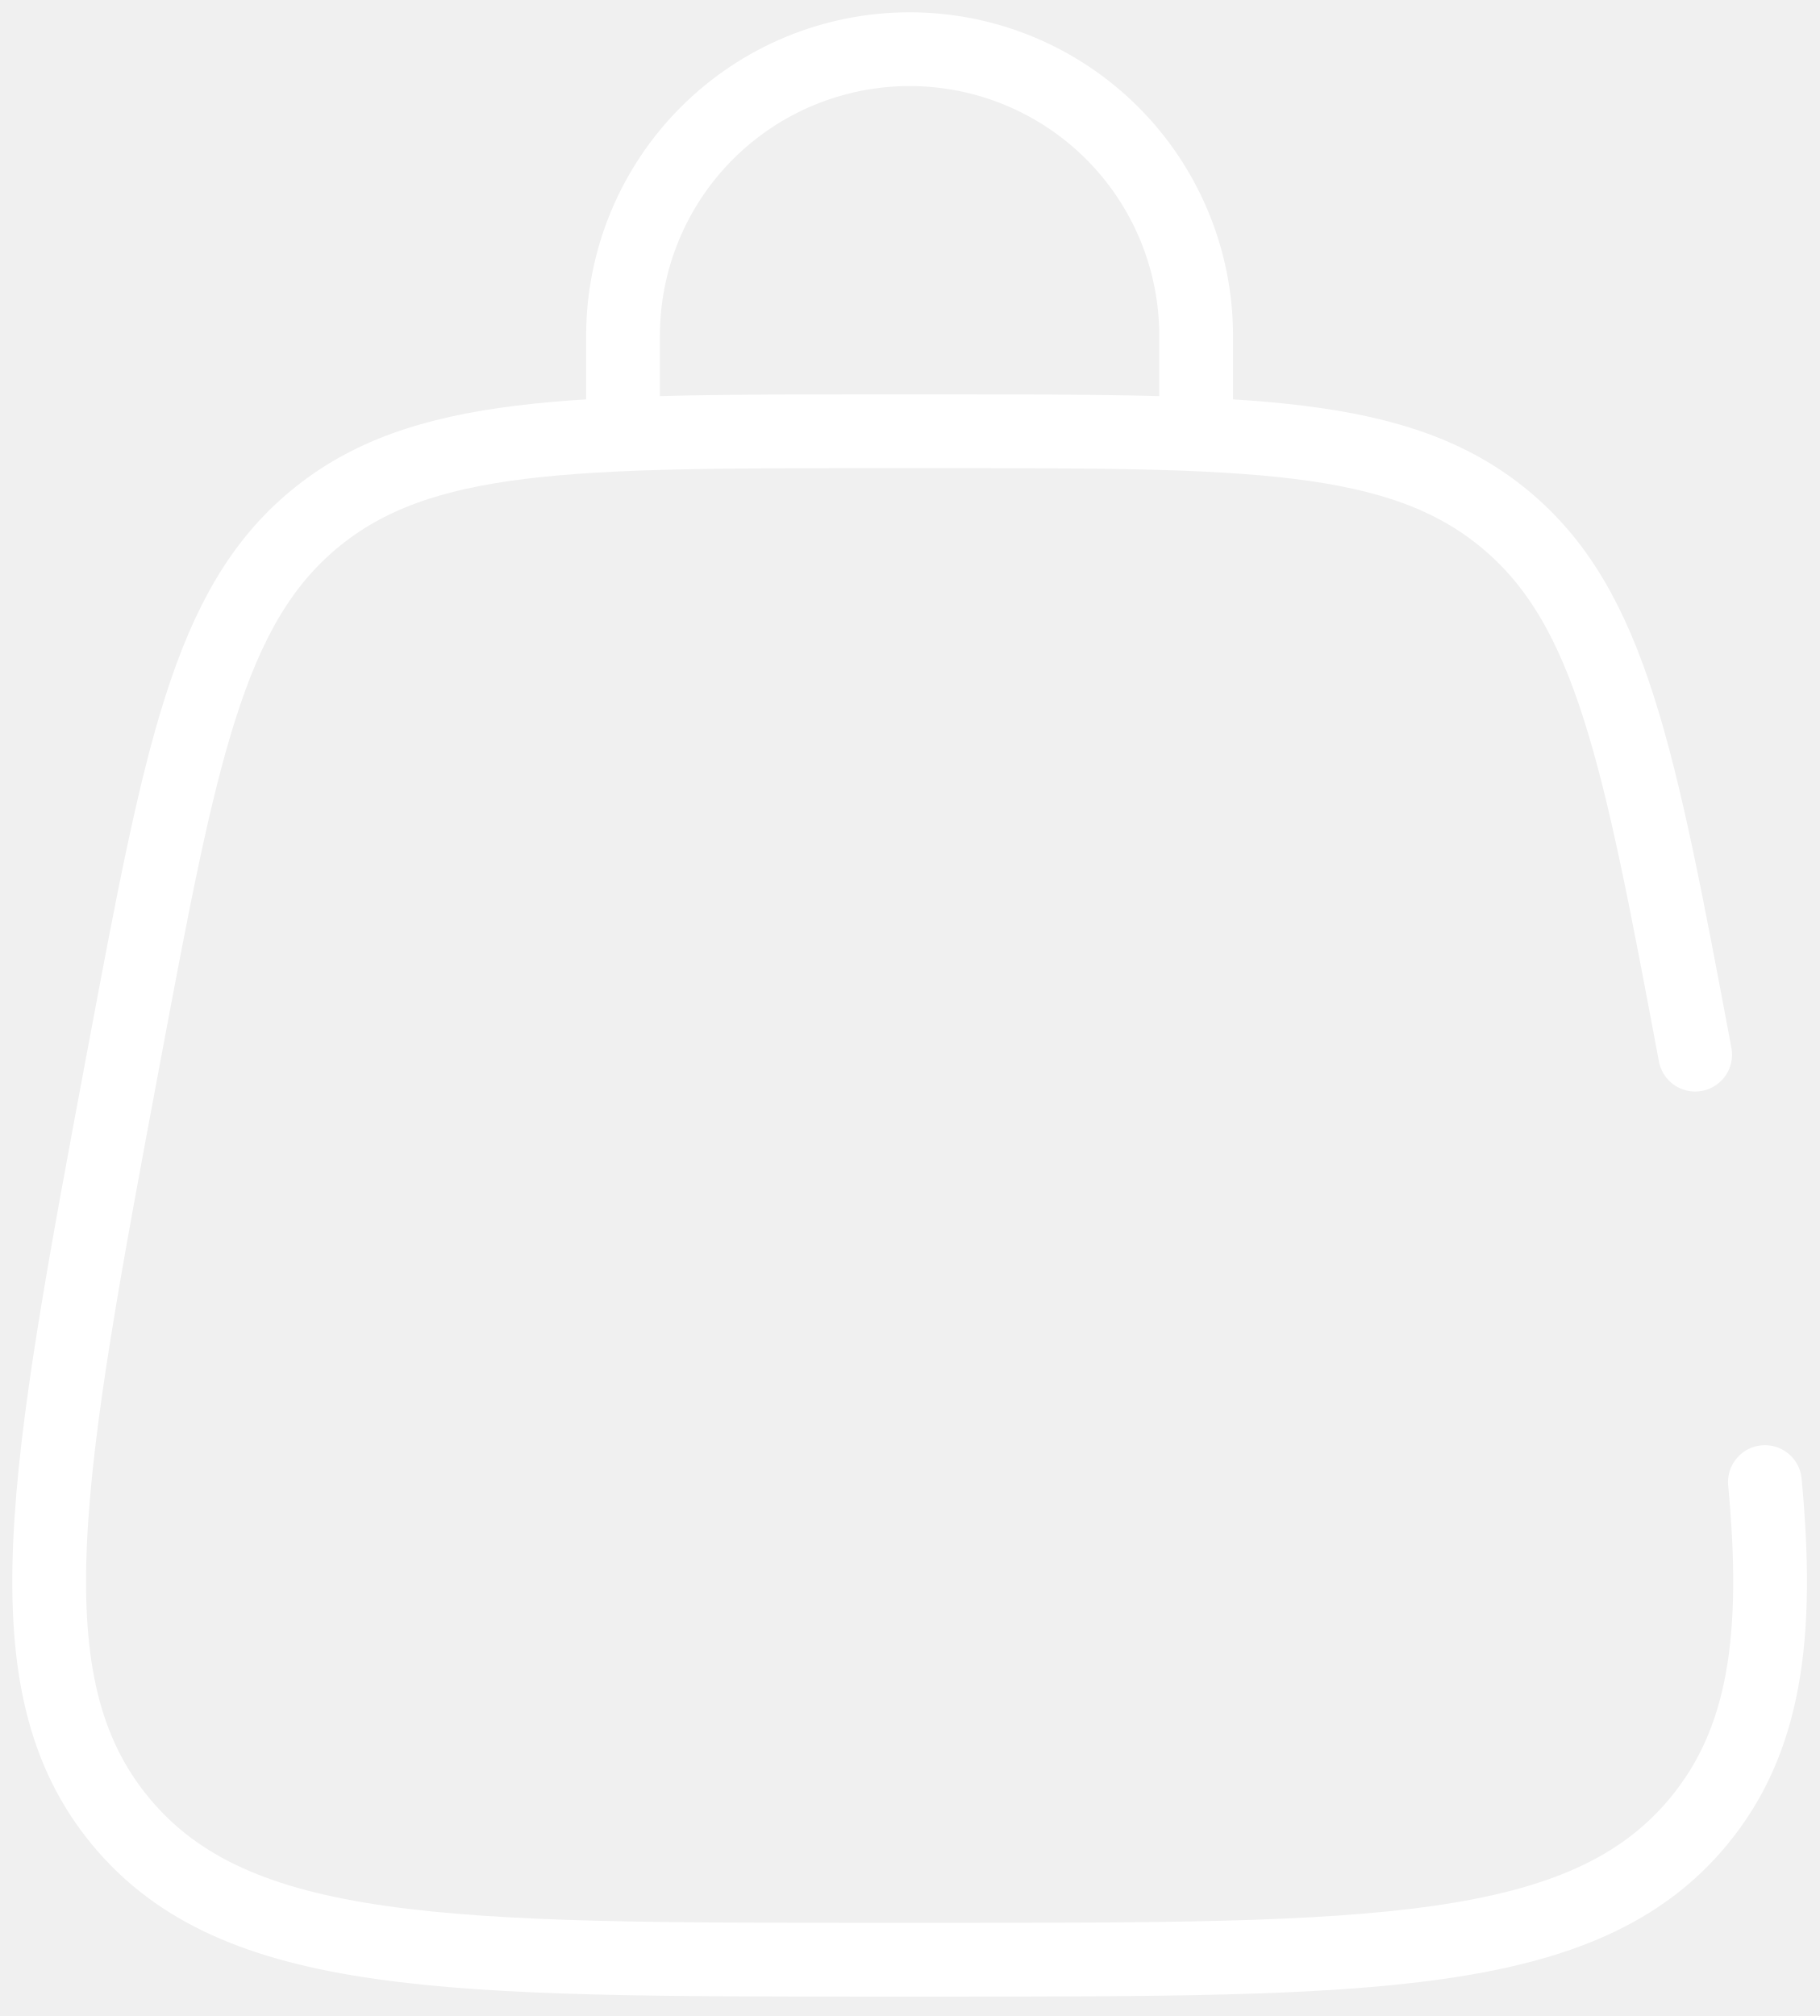
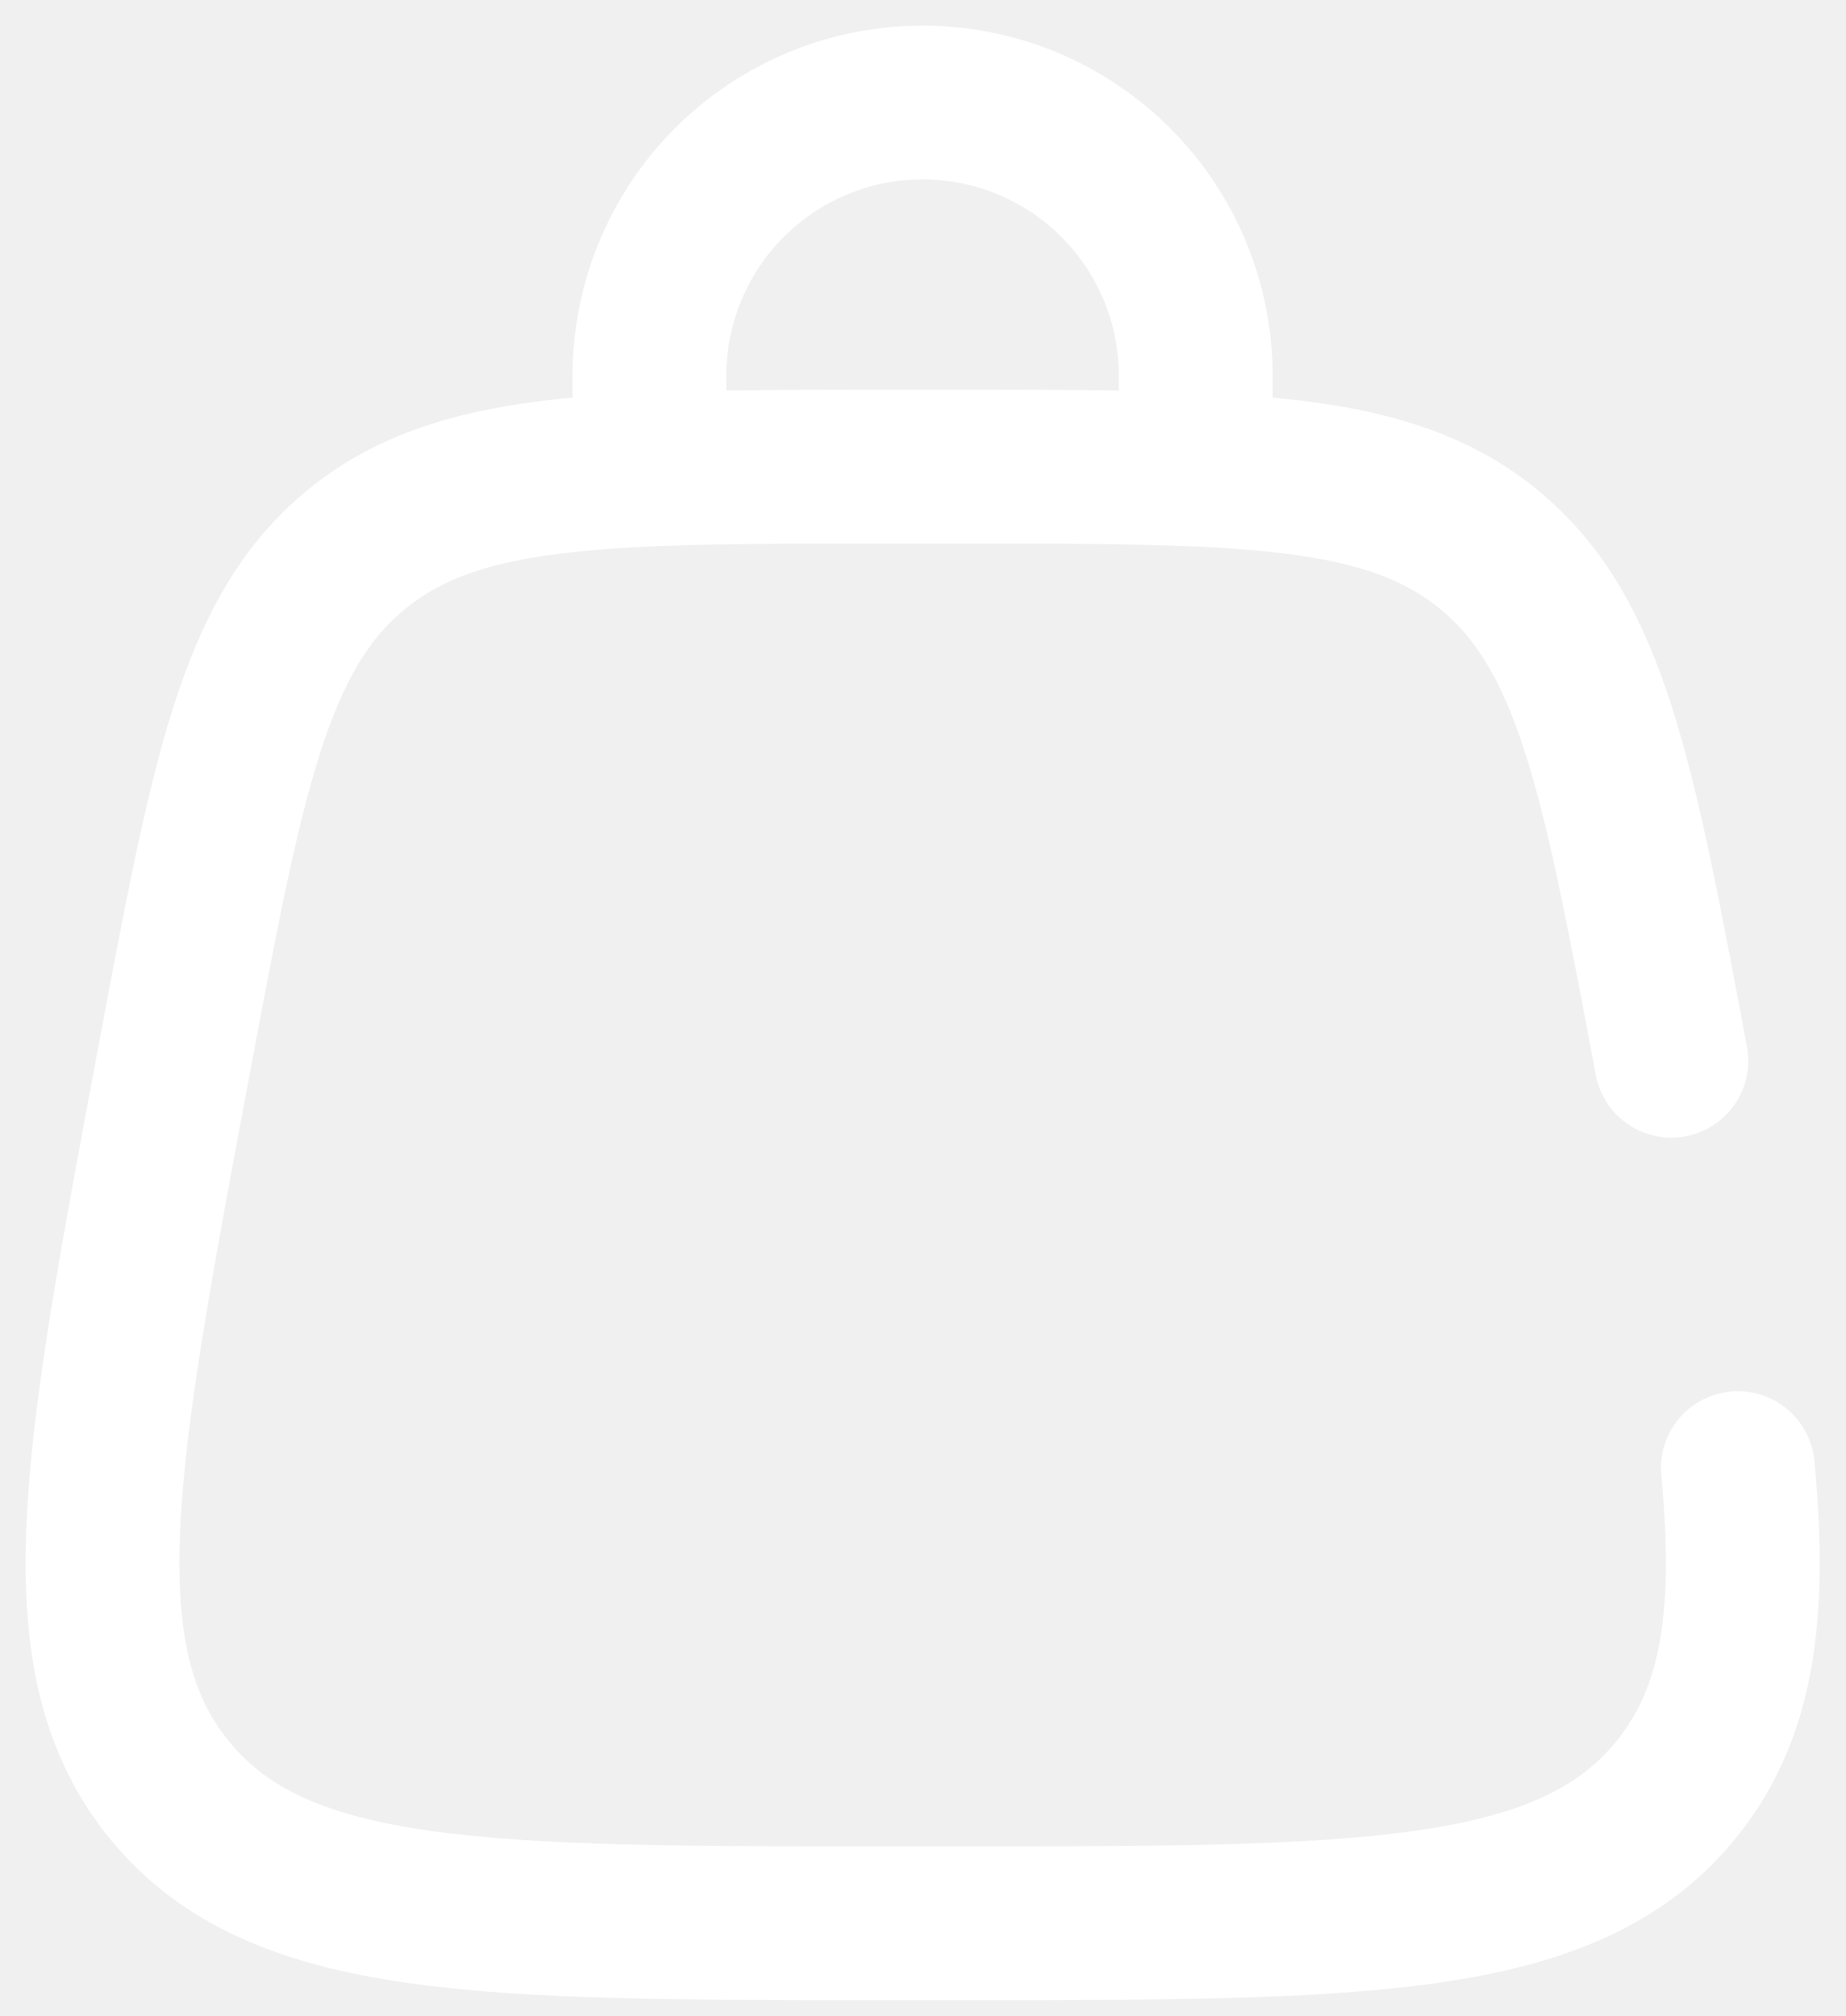
- <svg xmlns="http://www.w3.org/2000/svg" width="37" height="41" viewBox="0 0 37 41" fill="none">
-   <path d="M34.476 21.449C33.337 15.386 32.77 12.353 30.61 10.562C28.455 8.771 25.37 8.771 19.202 8.771H17.799C11.631 8.771 8.546 8.771 6.388 10.562C4.229 12.353 3.662 15.386 2.524 21.449C0.927 29.976 0.126 34.238 2.458 37.047C4.789 39.857 9.123 39.855 17.797 39.855H19.2C27.874 39.855 32.213 39.855 34.542 37.047C35.894 35.416 36.193 33.298 35.894 30.141M12.671 8.771V6.828C12.671 5.282 13.285 3.8 14.378 2.707C15.471 1.614 16.953 1 18.499 1C20.044 1 21.527 1.614 22.62 2.707C23.713 3.8 24.327 5.282 24.327 6.828V8.771" stroke="white" stroke-width="1.5" stroke-linecap="round" />
+ <svg xmlns="http://www.w3.org/2000/svg" width="54" height="59" viewBox="0 0 54 59" fill="none">
+   <path d="M48.91 31.045C47.349 22.729 46.571 18.57 43.608 16.114C40.653 13.657 36.422 13.657 27.963 13.657H26.039C17.58 13.657 13.349 13.657 10.389 16.114C7.429 18.57 6.651 22.729 5.09 31.045C2.9 42.738 1.802 48.584 4.999 52.437C8.196 56.289 14.14 56.286 26.037 56.286H27.96C39.856 56.286 45.806 56.286 49 52.437C50.855 50.199 51.265 47.294 50.855 42.965M19.005 13.657V10.993C19.005 8.873 19.848 6.84 21.346 5.341C22.845 3.842 24.878 3 26.998 3C29.118 3 31.151 3.842 32.65 5.341C34.149 6.84 34.991 8.873 34.991 10.993V13.657" stroke="white" stroke-width="4.5" stroke-linecap="round" />
</svg>
